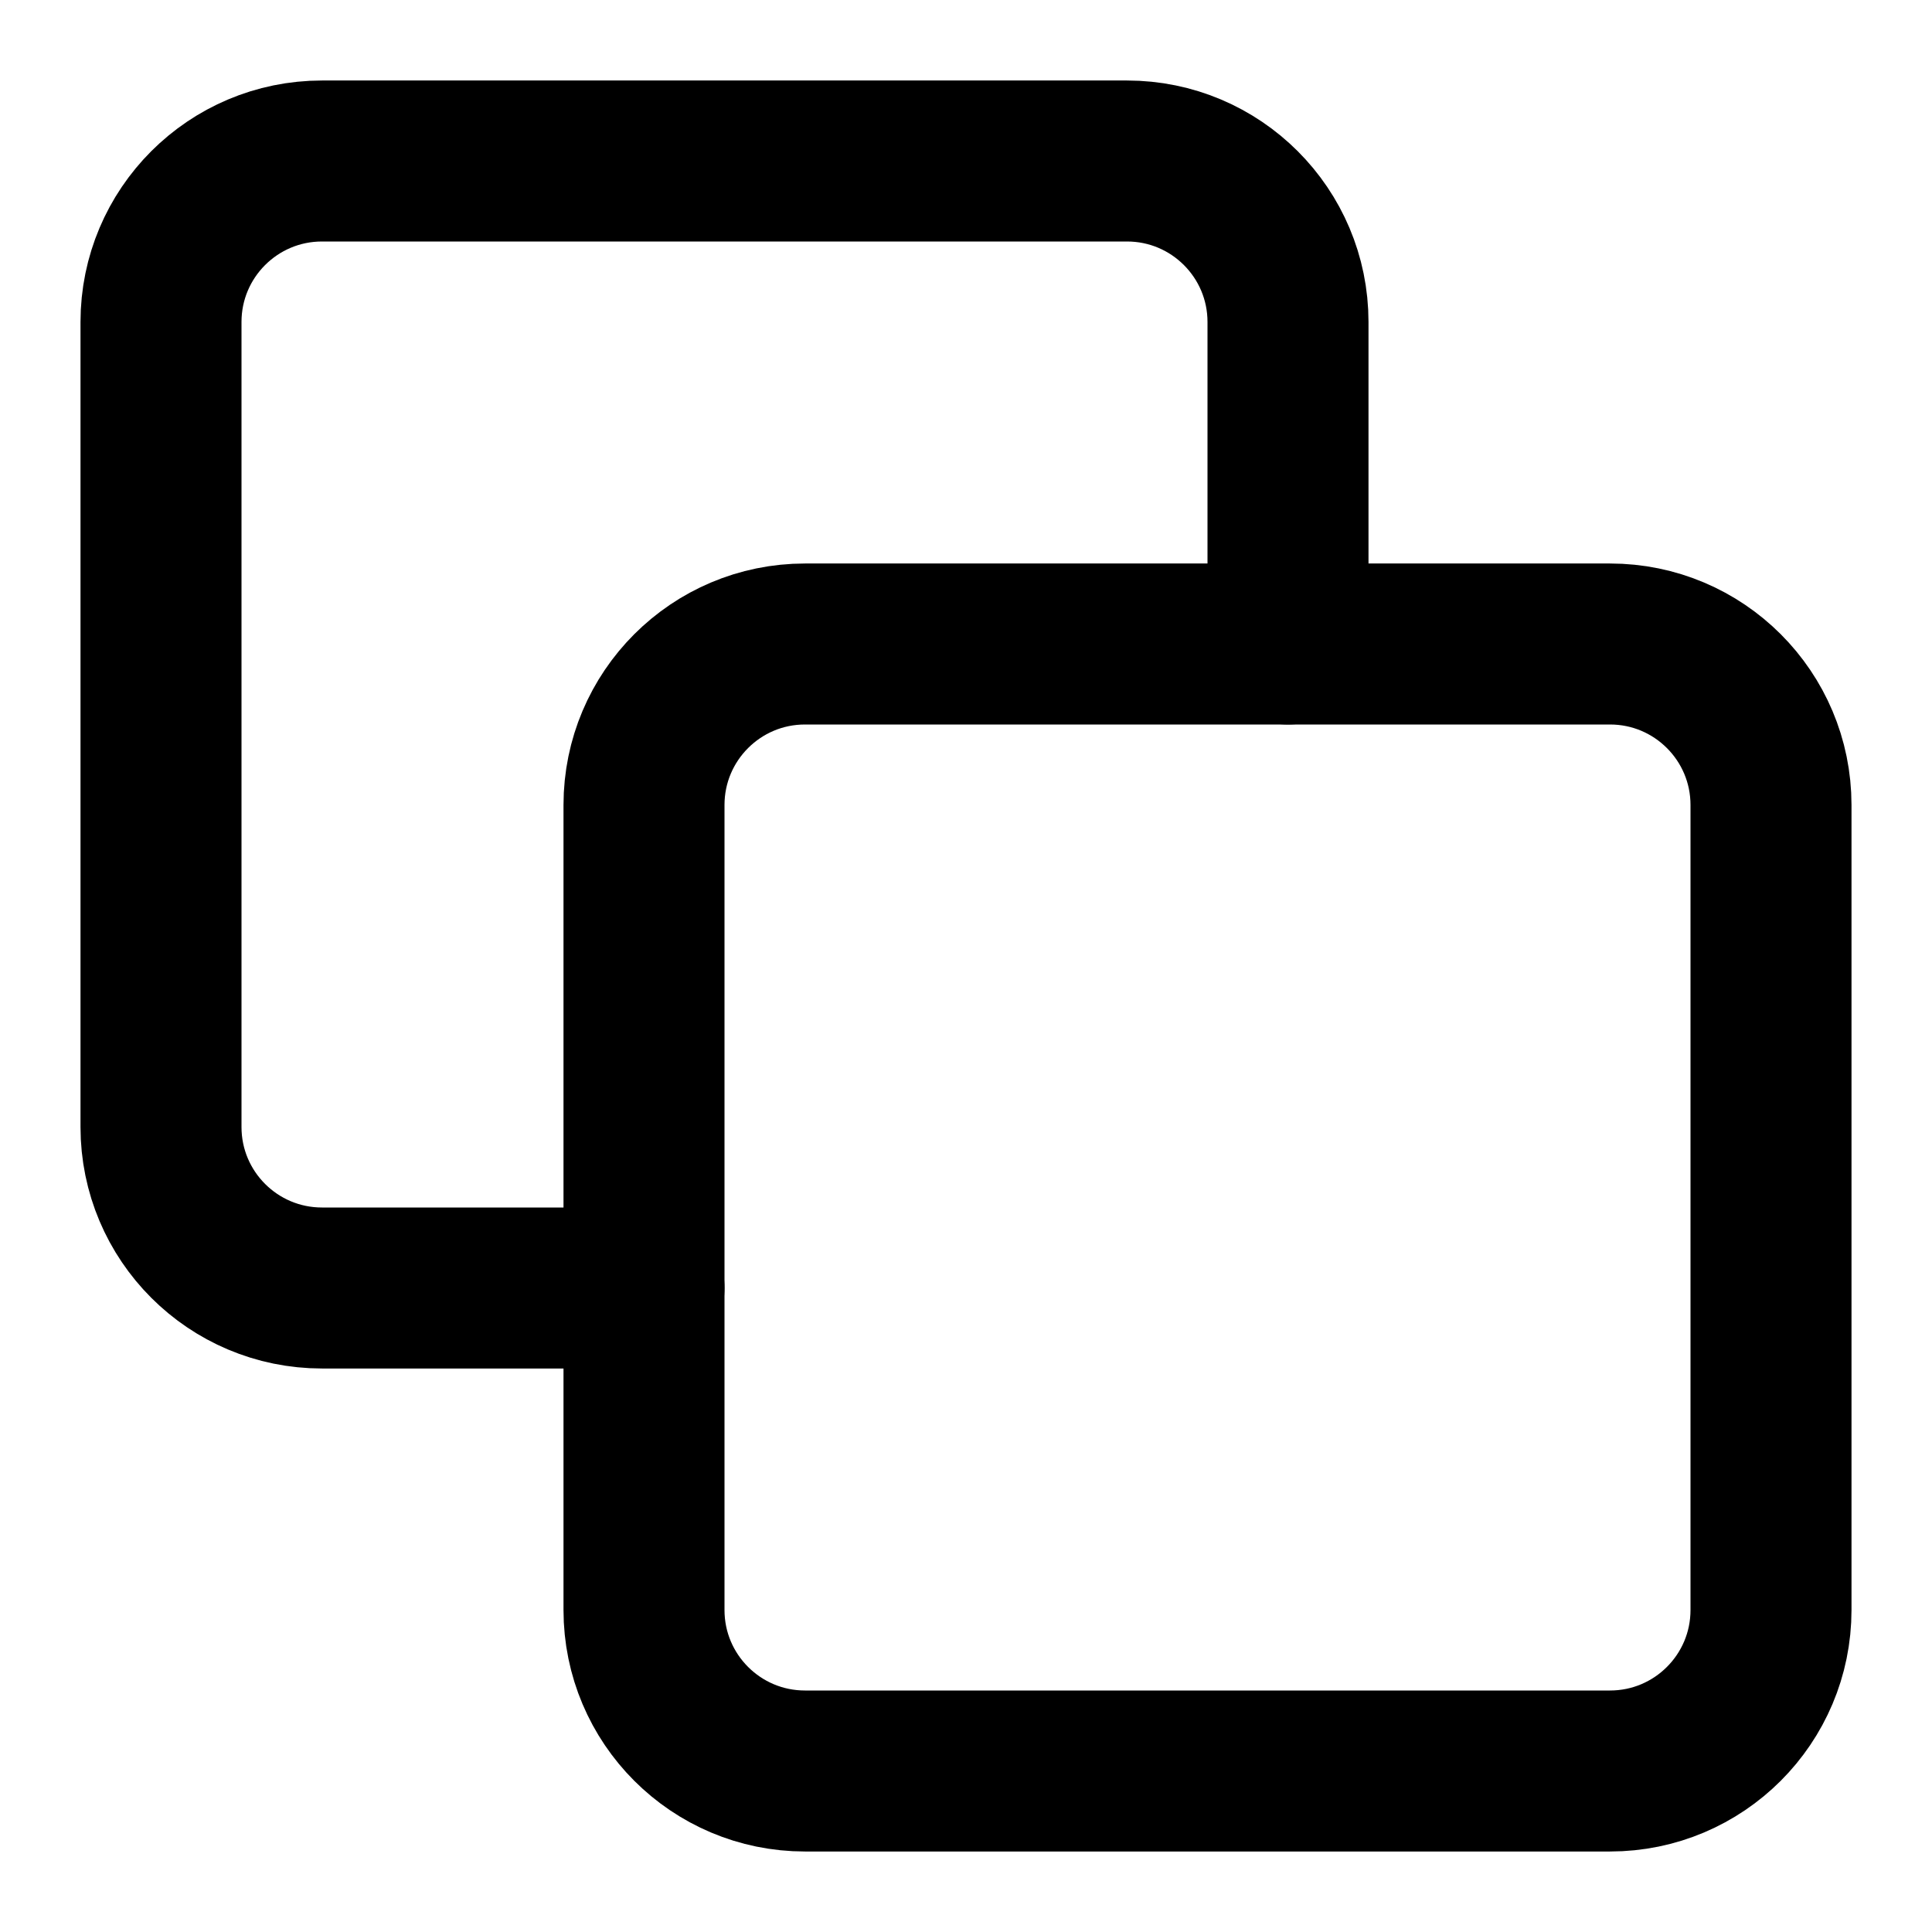
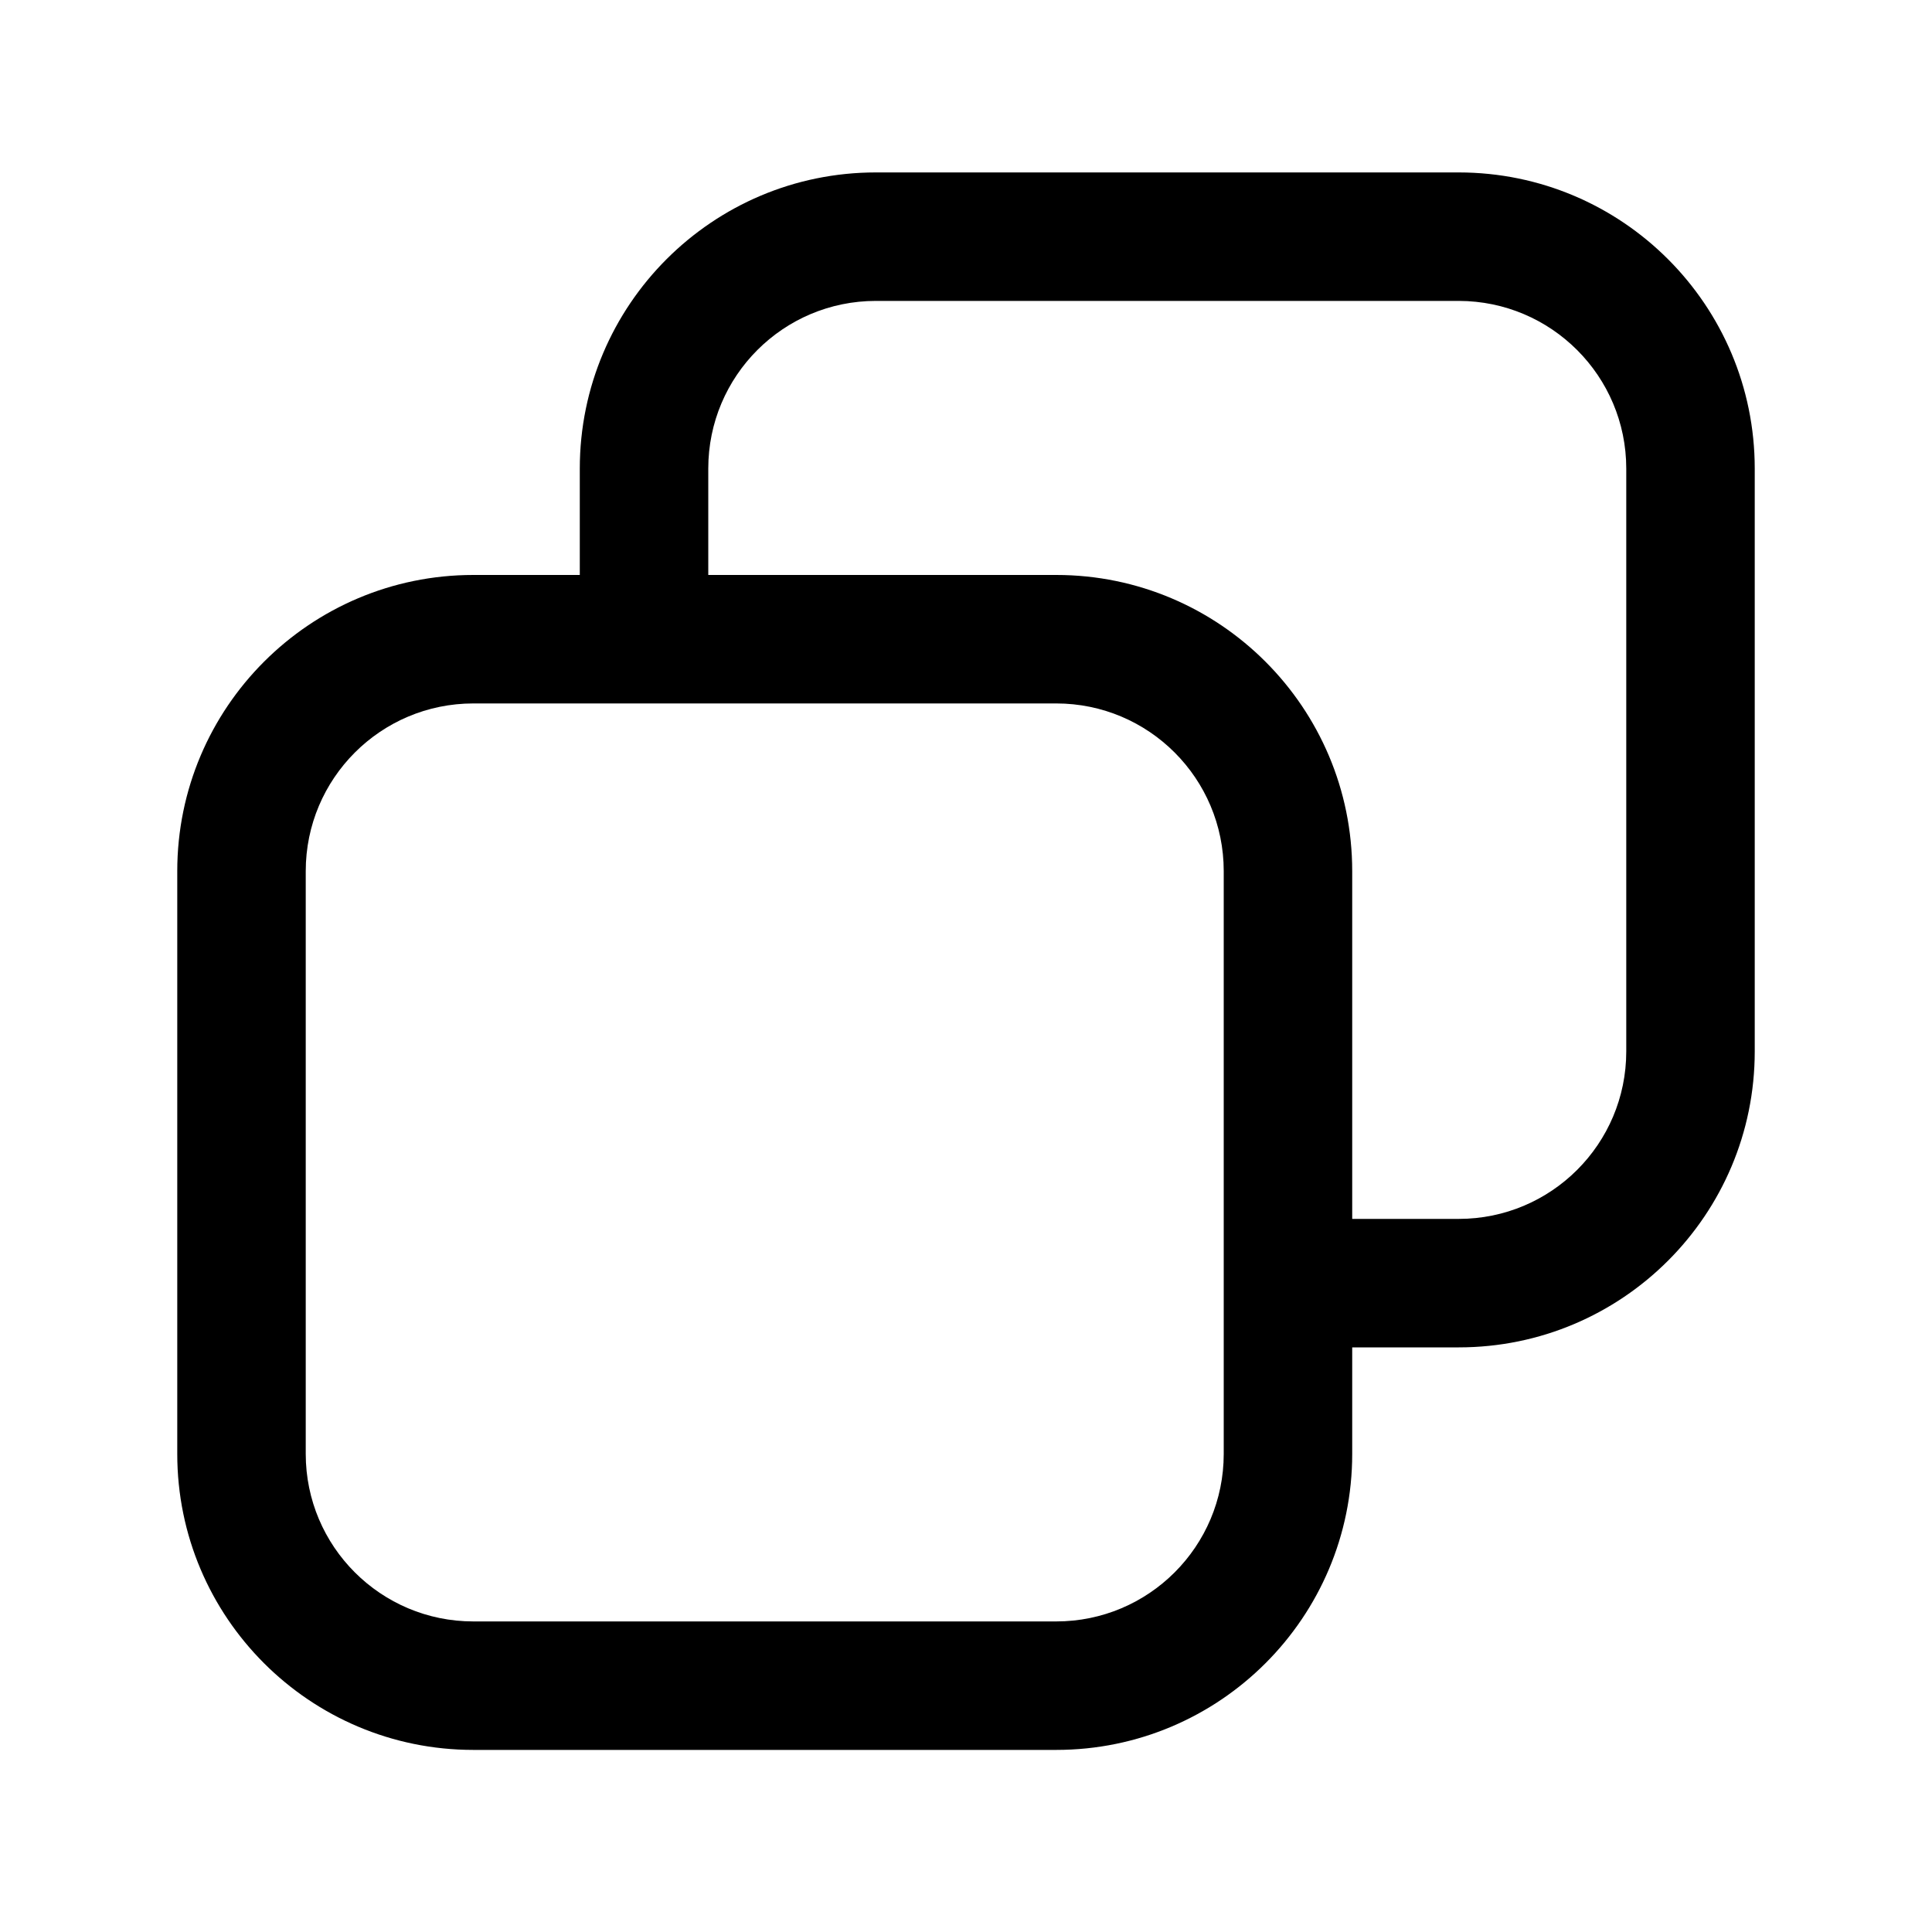
- <svg xmlns="http://www.w3.org/2000/svg" width="24" height="24" viewBox="0 0 24 24" fill="none" stroke="#000" stroke-width="2" stroke-linecap="round" stroke-linejoin="round">
-   <rect width="14" height="14" x="8" y="8" rx="2" />
-   <path d="M16 8V4a2 2 0 0 0-2-2H4a2 2 0 0 0-2 2v10a2 2 0 0 0 2 2h4" />
+ <svg xmlns="http://www.w3.org/2000/svg" width="20" height="20" viewBox="0 0 20 20">
+   <path fill-rule="evenodd" clip-rule="evenodd" d="M15.101 1.785C16.793 1.786 18.165 3.158 18.165 4.851V10.884C18.165 12.576 16.793 13.948 15.101 13.948H13.998V15.051C13.998 16.743 12.626 18.115 10.934 18.115H4.9C3.208 18.115 1.835 16.743 1.835 15.051V9.018C1.835 7.325 3.208 5.952 4.9 5.952H6.002V4.851C6.002 3.158 7.375 1.785 9.067 1.785H15.101ZM4.9 7.282C3.942 7.282 3.165 8.059 3.165 9.018V15.051C3.165 16.009 3.942 16.785 4.9 16.785H10.934C11.891 16.785 12.668 16.009 12.668 15.051V9.018C12.668 8.059 11.892 7.282 10.934 7.282H4.9ZM9.067 3.115C8.109 3.115 7.332 3.892 7.332 4.851V5.952H10.934C12.626 5.952 13.998 7.325 13.998 9.018V12.618H15.101C16.058 12.618 16.835 11.842 16.835 10.884V4.851C16.835 3.893 16.058 3.116 15.101 3.115H9.067Z" fill="currentColor" />
</svg>
